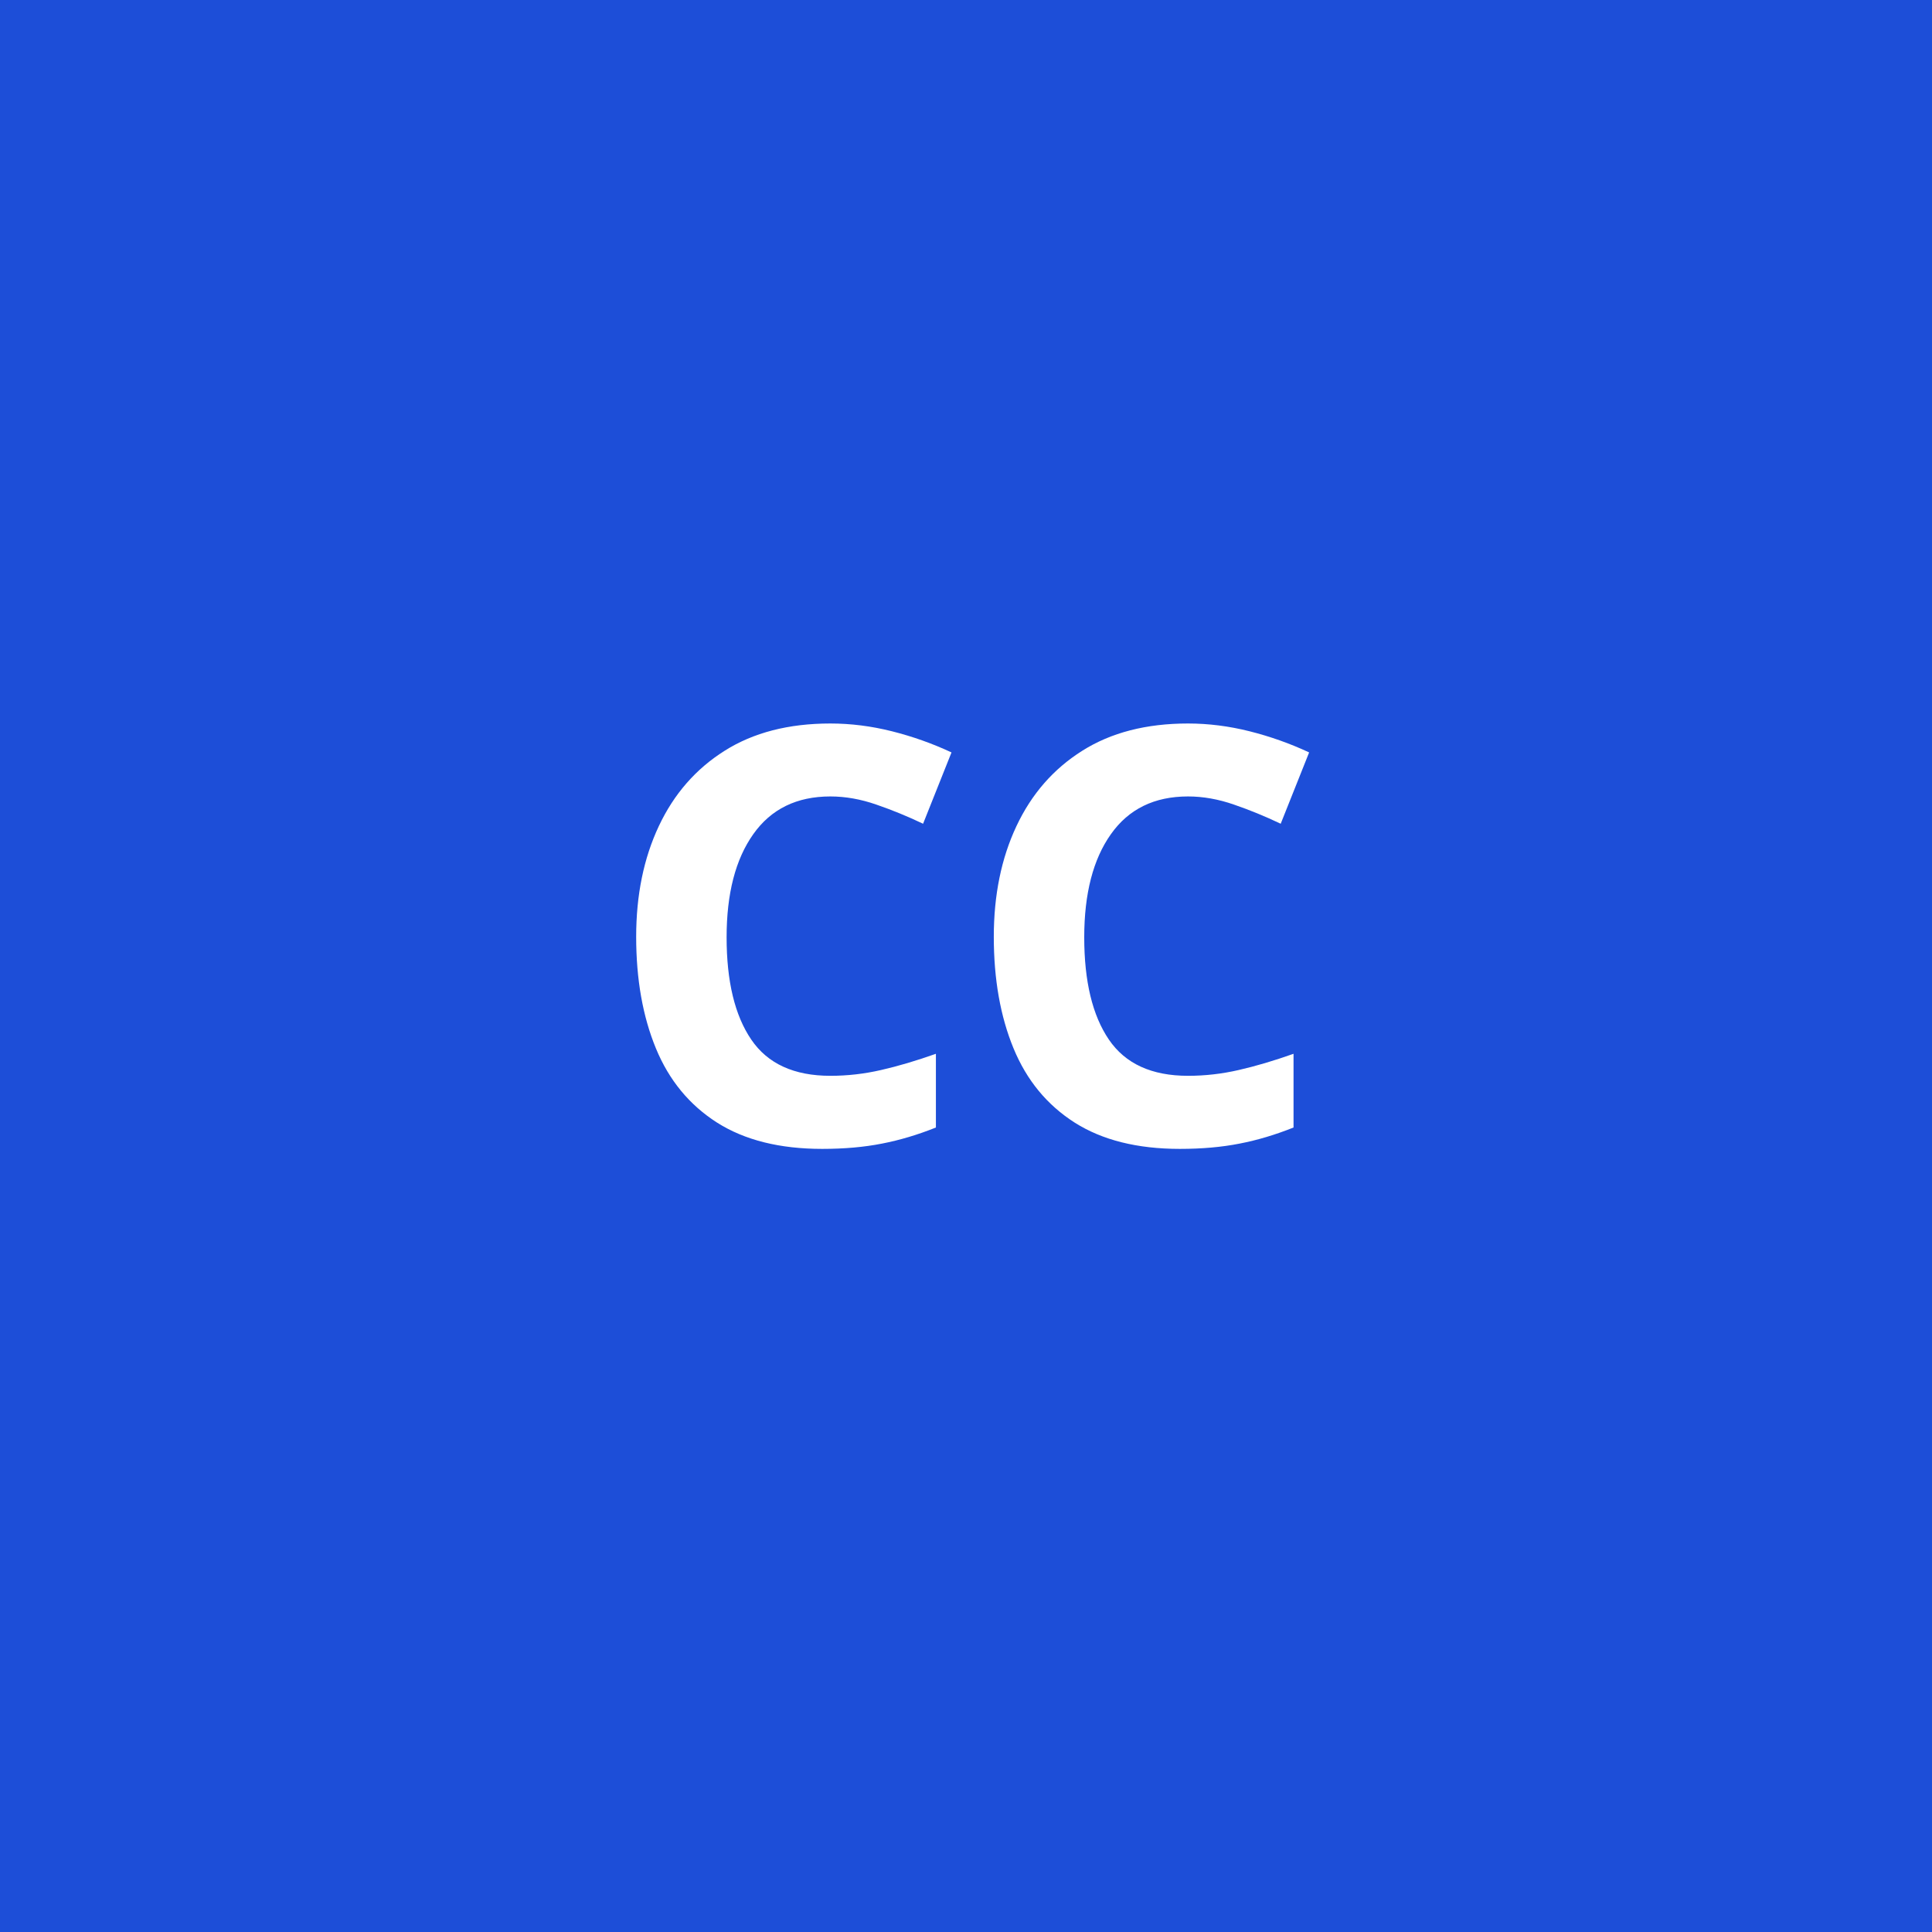
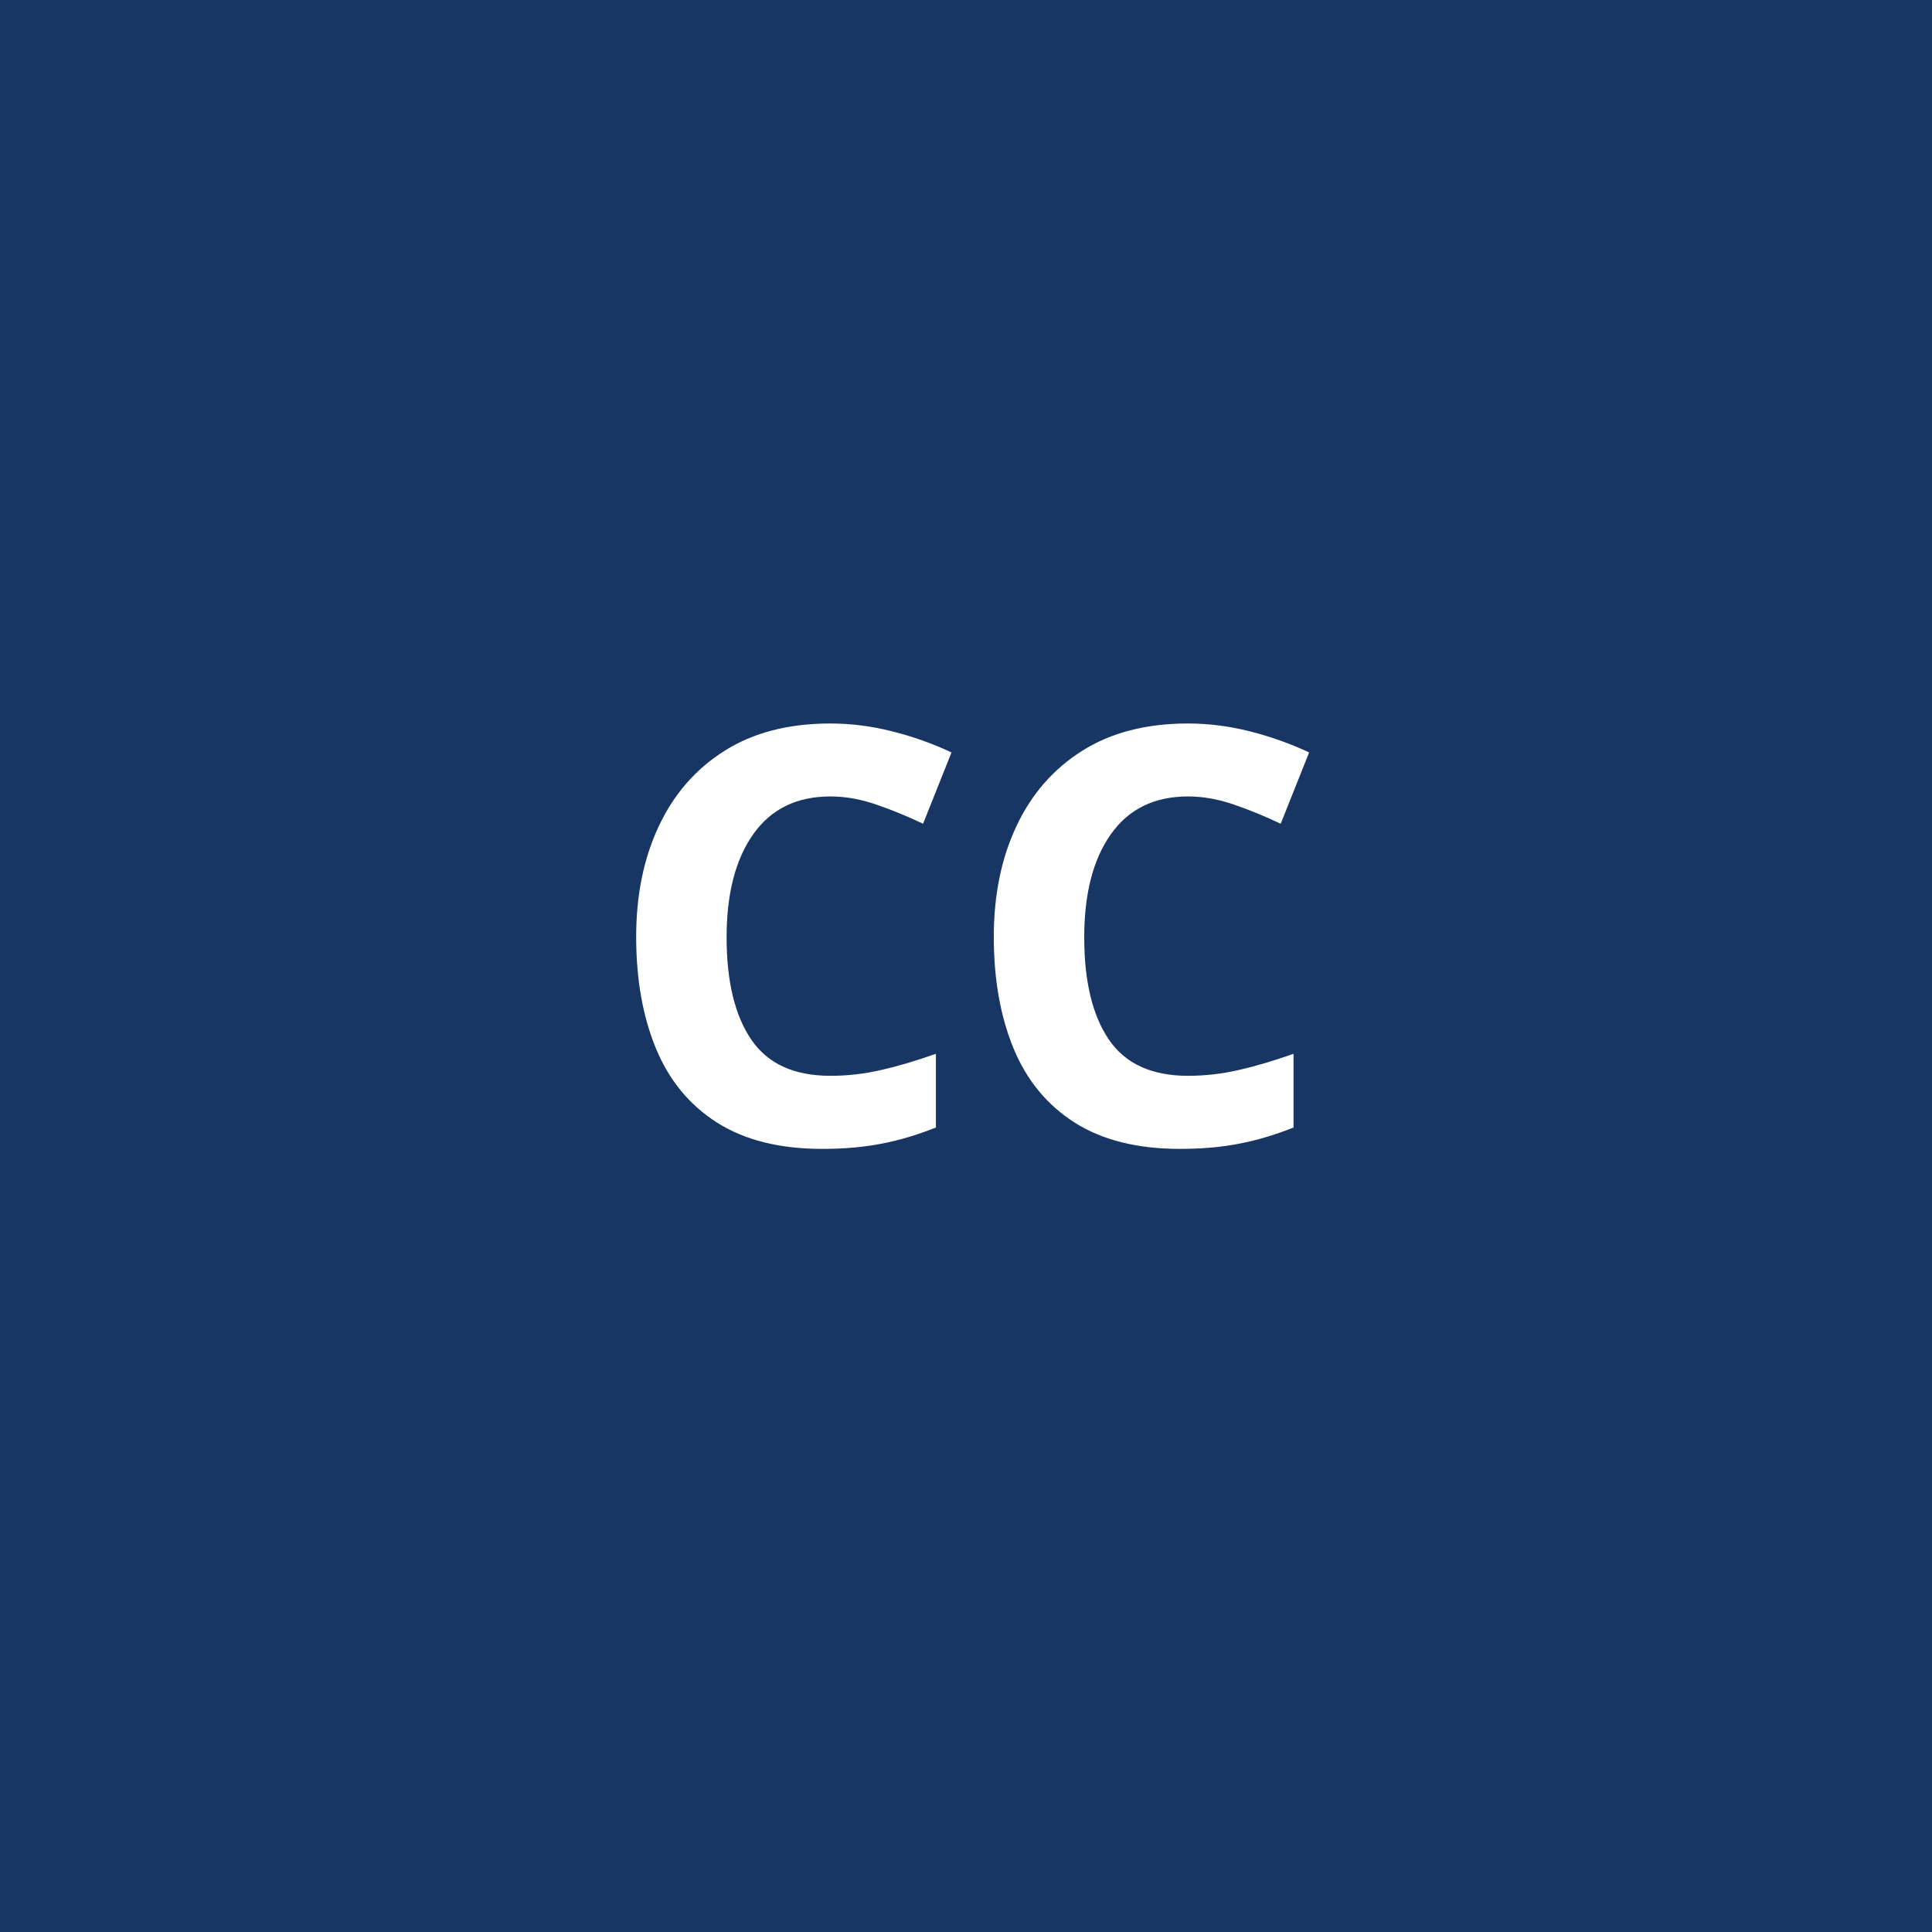
<svg xmlns="http://www.w3.org/2000/svg" width="240" height="240" viewBox="0 0 240 240">
-   <rect width="240" height="240" fill="#1d4ed8" />
-   <text x="120" y="142" font-family="system-ui, sans-serif" font-size="72" font-weight="700" fill="#ffffff" text-anchor="middle">CC</text>
+   <rect width="240" height="240" fill="#183664" />
+   <text x="120" y="142" font-family="Poppins, sans-serif" font-size="72" font-weight="700" fill="#ffffff" text-anchor="middle">CC</text>
</svg>
